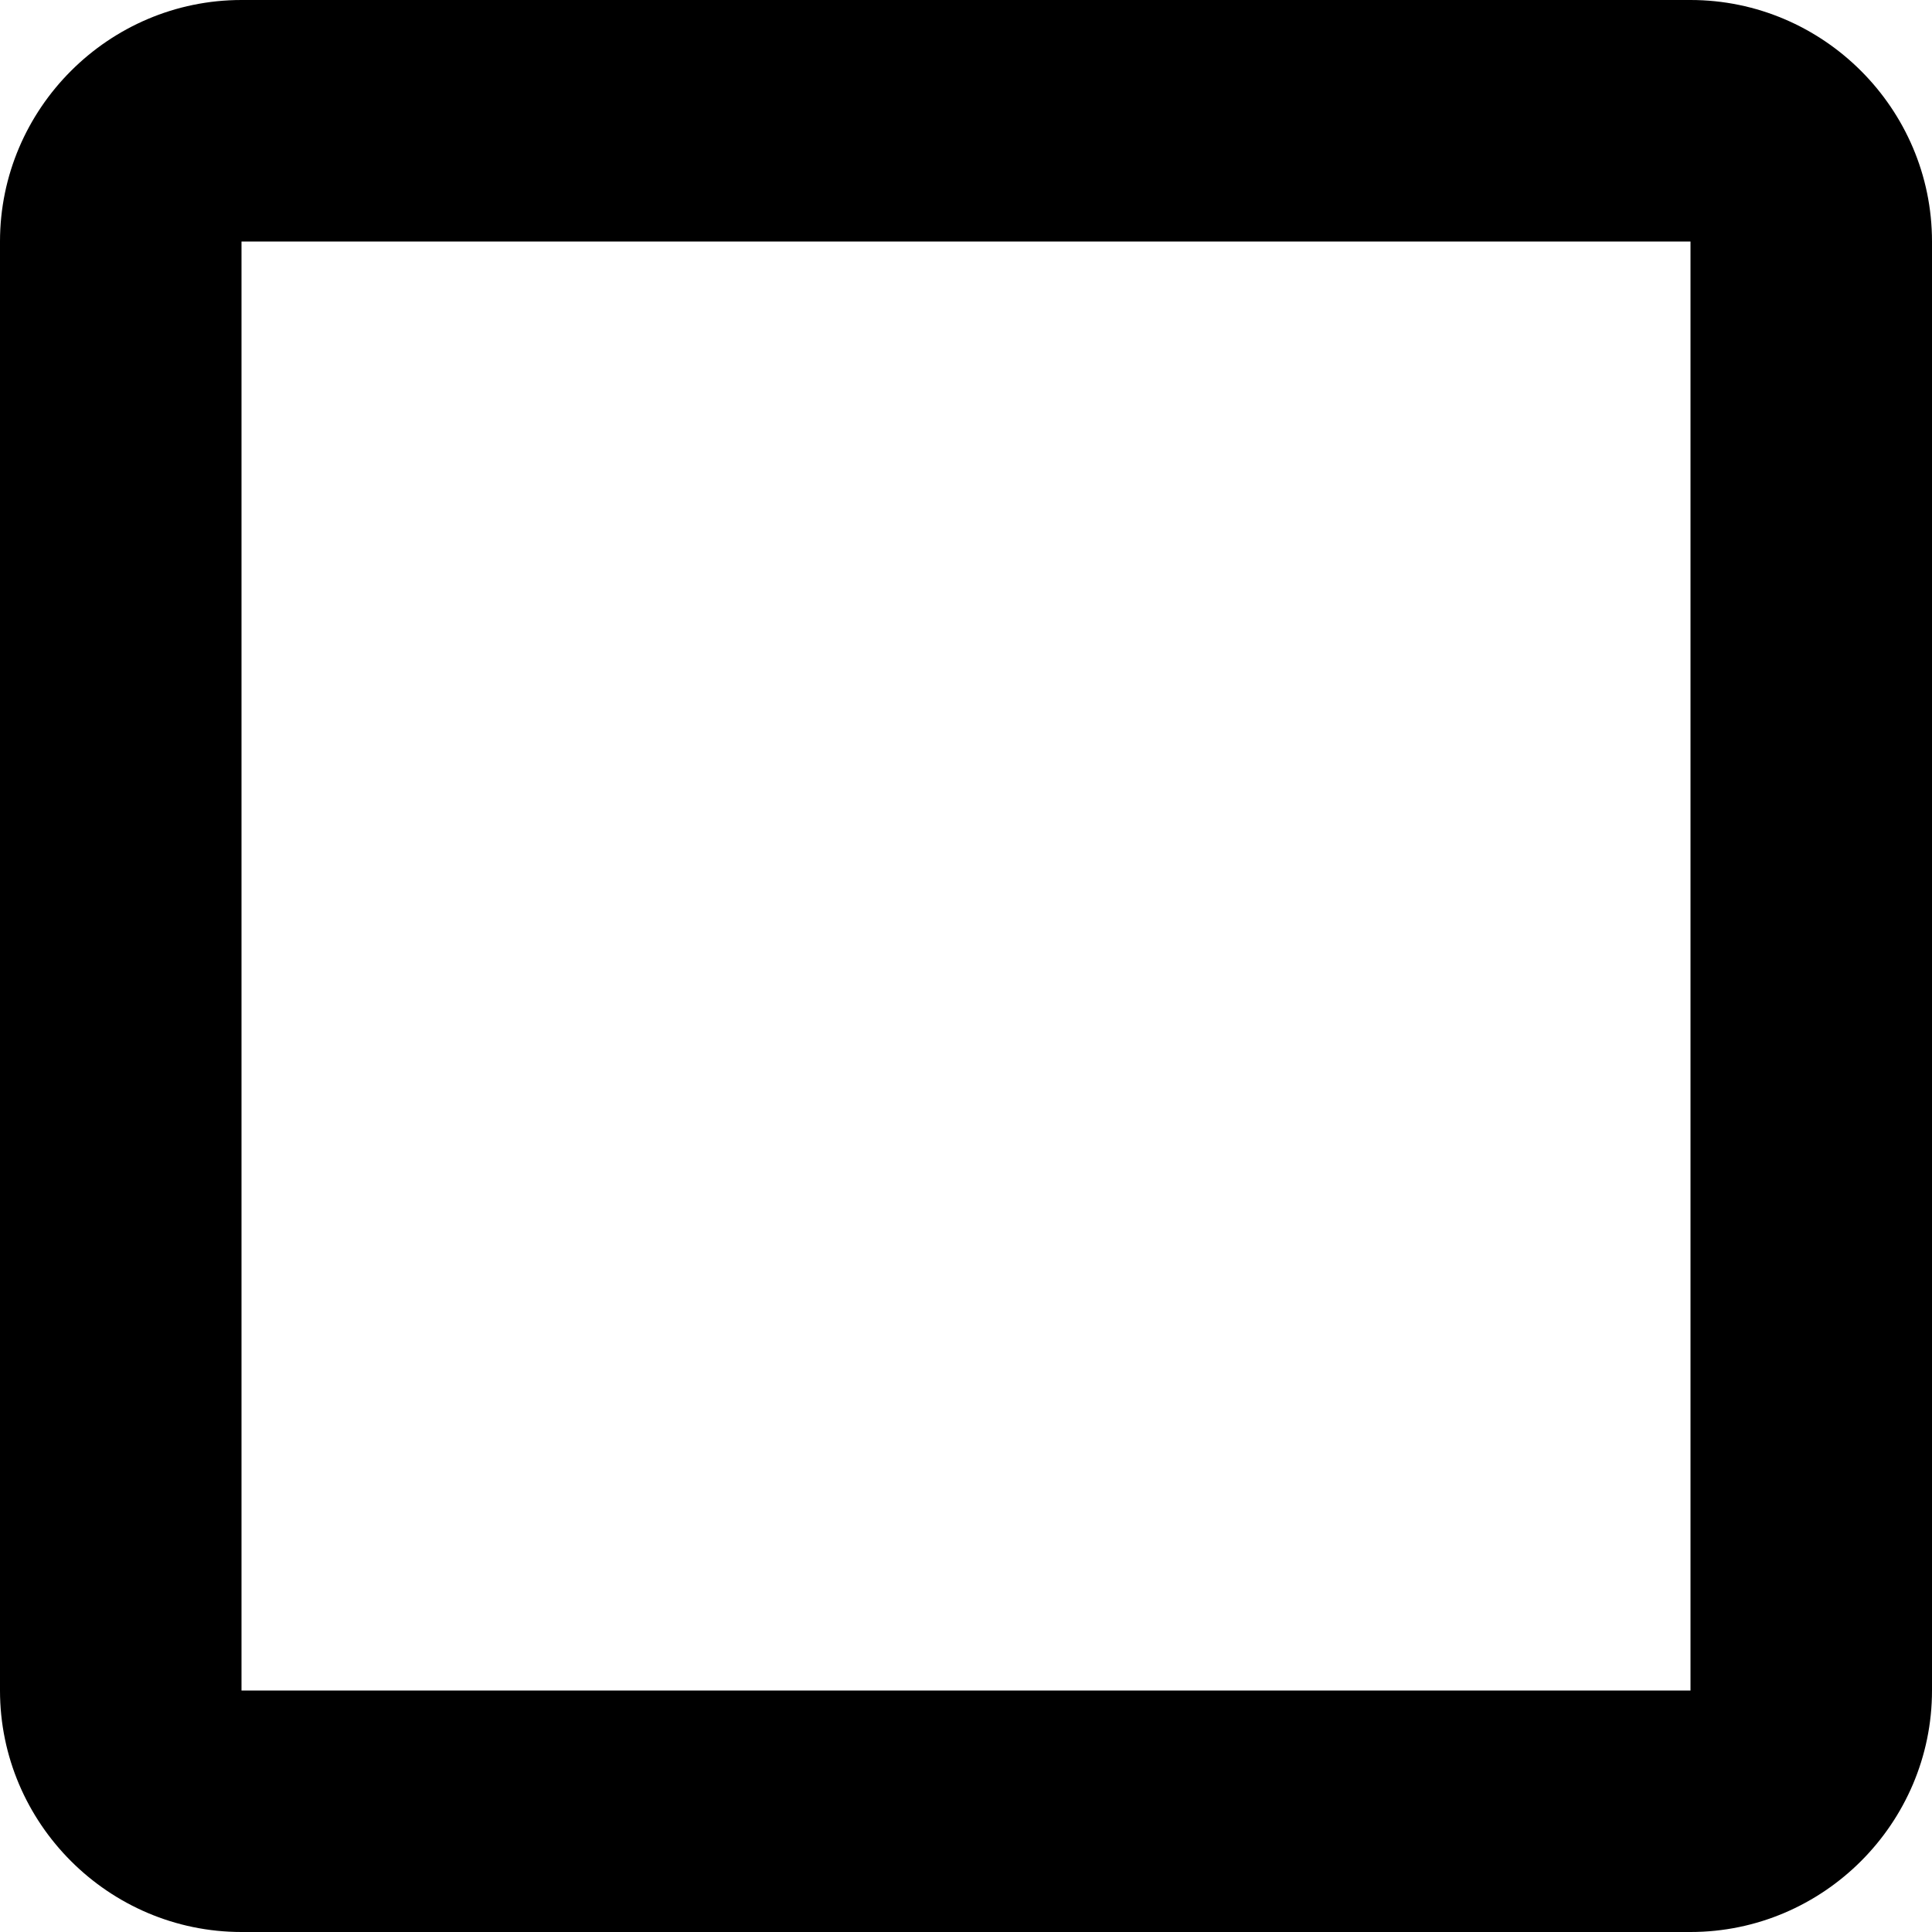
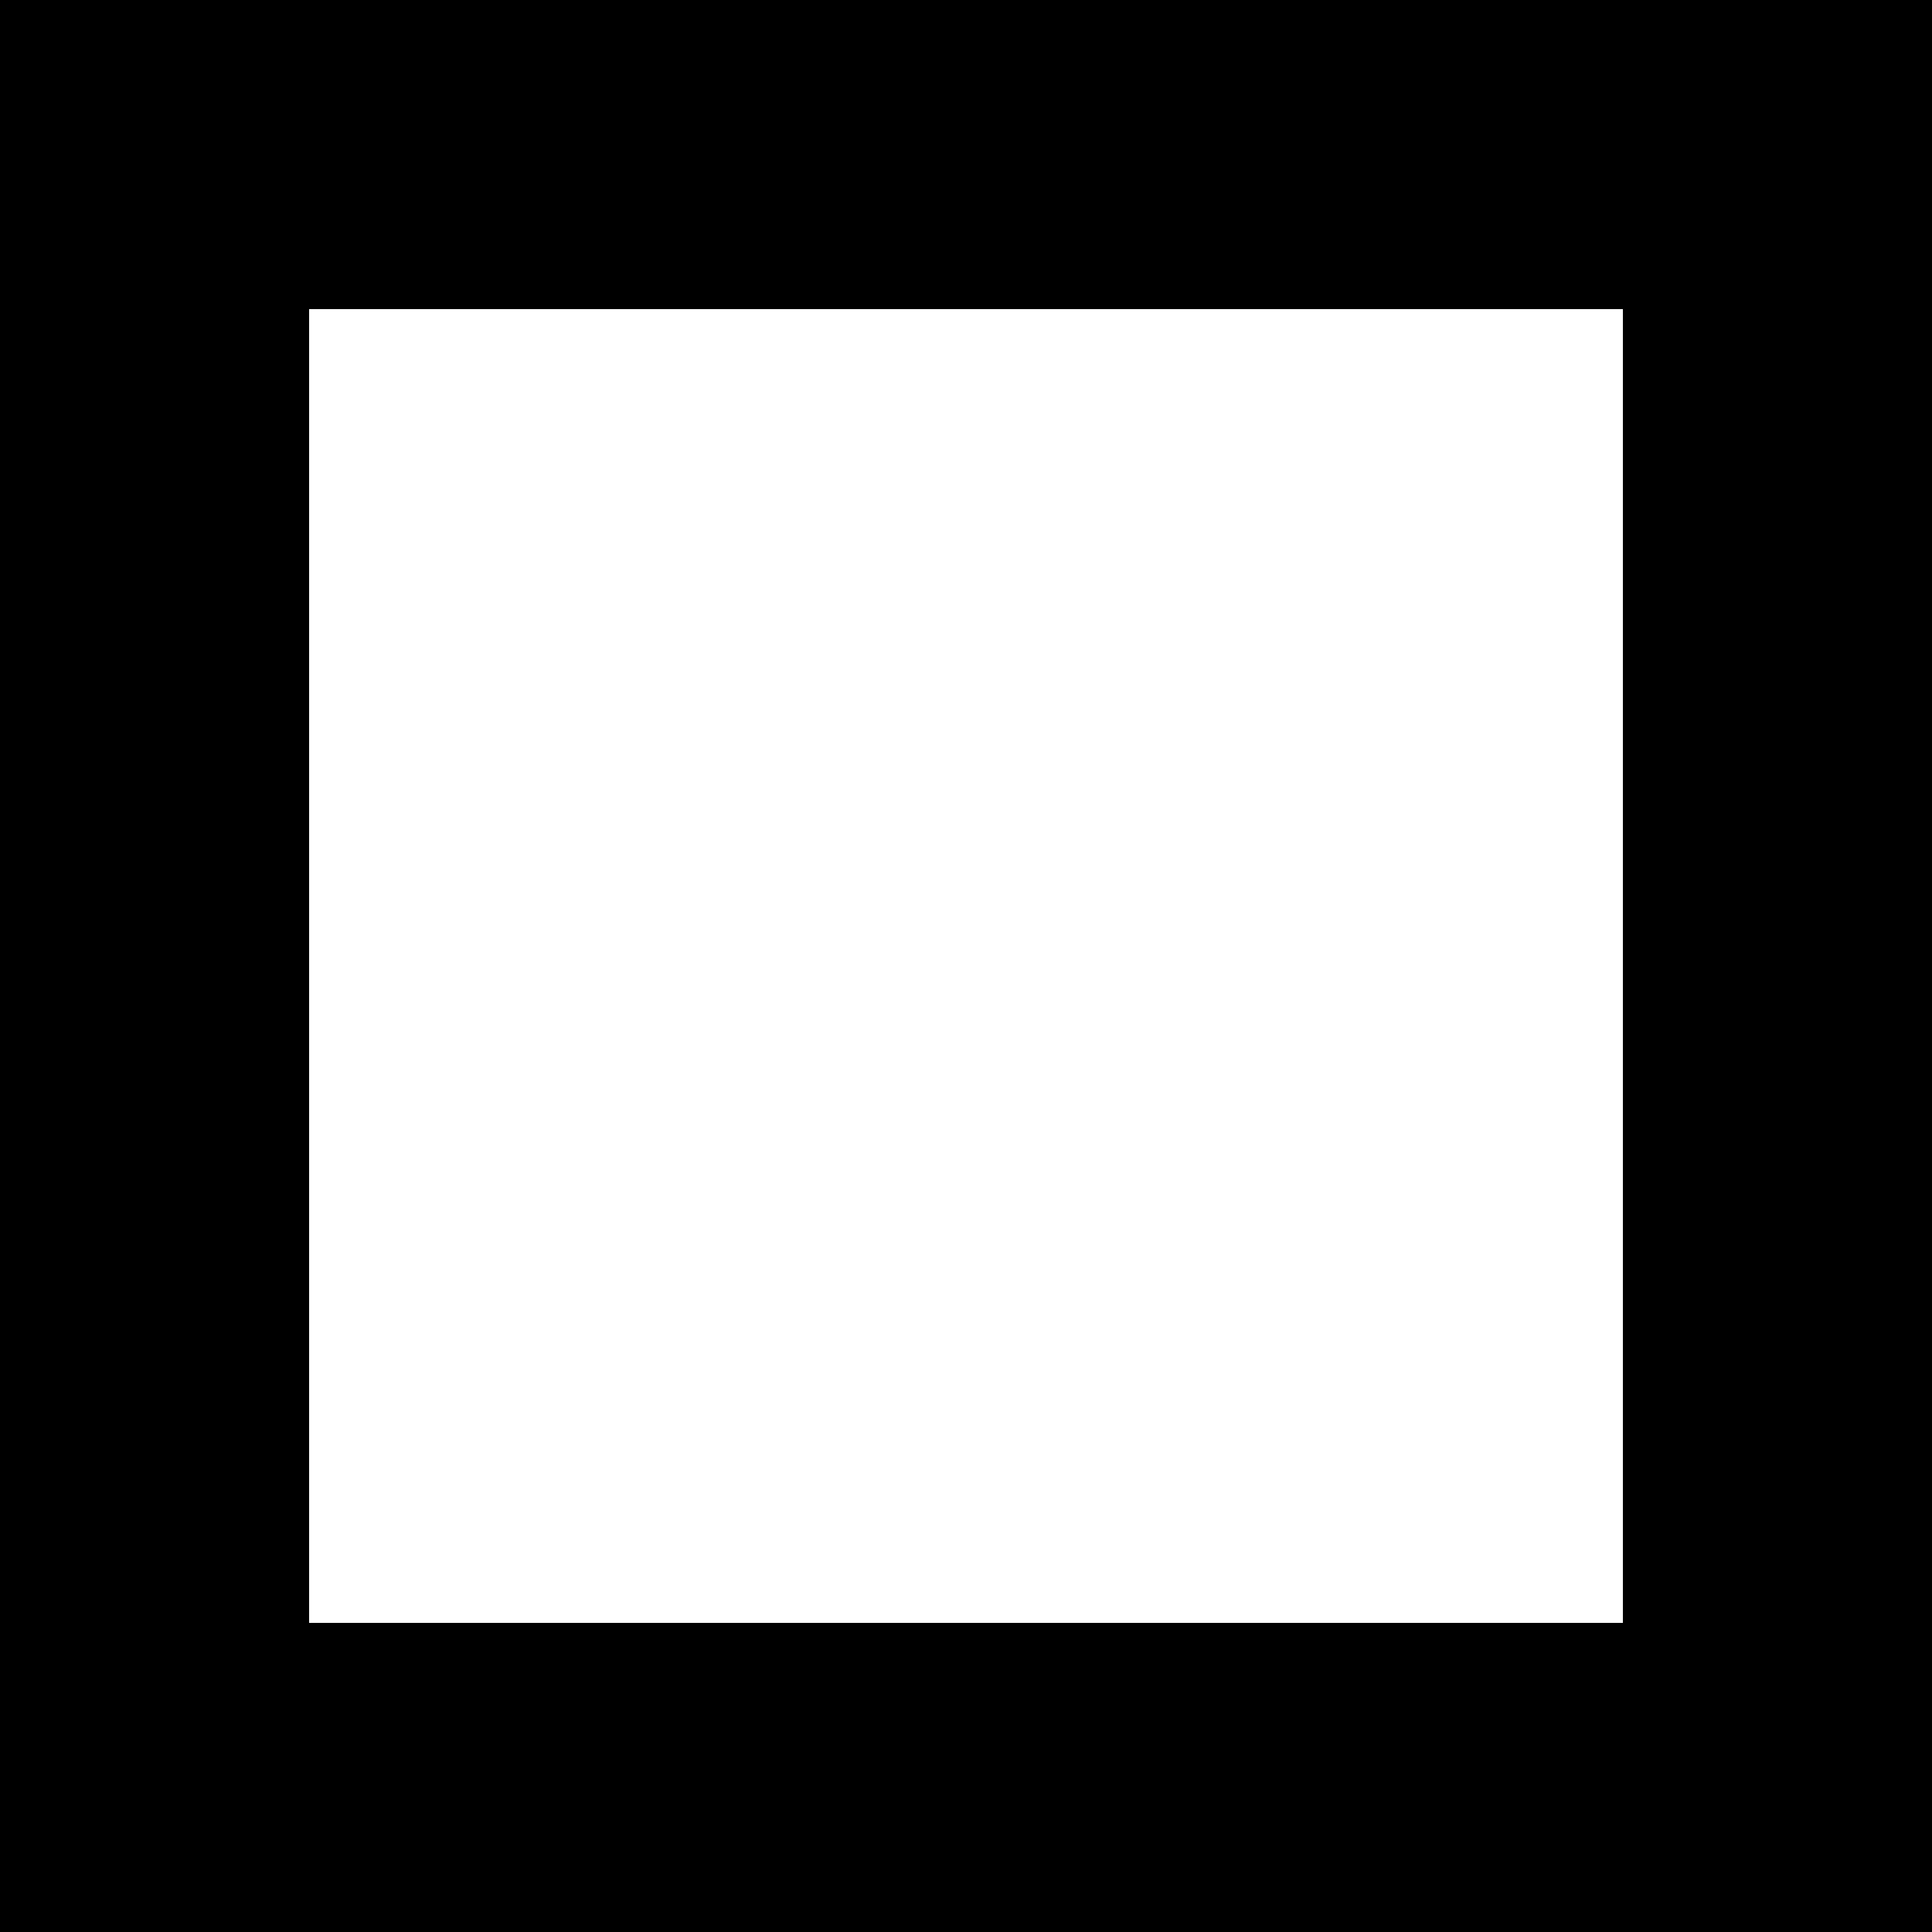
- <svg xmlns="http://www.w3.org/2000/svg" version="1.1" id="Layer_1" x="0px" y="0px" width="80px" height="80px" viewBox="0 0 80 80" enable-background="new 0 0 80 80" xml:space="preserve">
-   <path d="M70,0H10C4.5,0,0,4.5,0,10v60c0,5.5,4.5,10,10,10h60c5.5,0,10-4.5,10-10V10C80,4.5,75.5,0,70,0z M70,70H10V10h60V70z" />
+ <svg xmlns="http://www.w3.org/2000/svg" version="1.1" id="Layer_1" x="0px" y="0px" width="100px" height="100px" viewBox="0 0 100 100" enable-background="new 0 0 100 100" xml:space="preserve">
+   <path d="M0,0v100h100V0H0z M84,84H16V16h68V84z" />
</svg>
